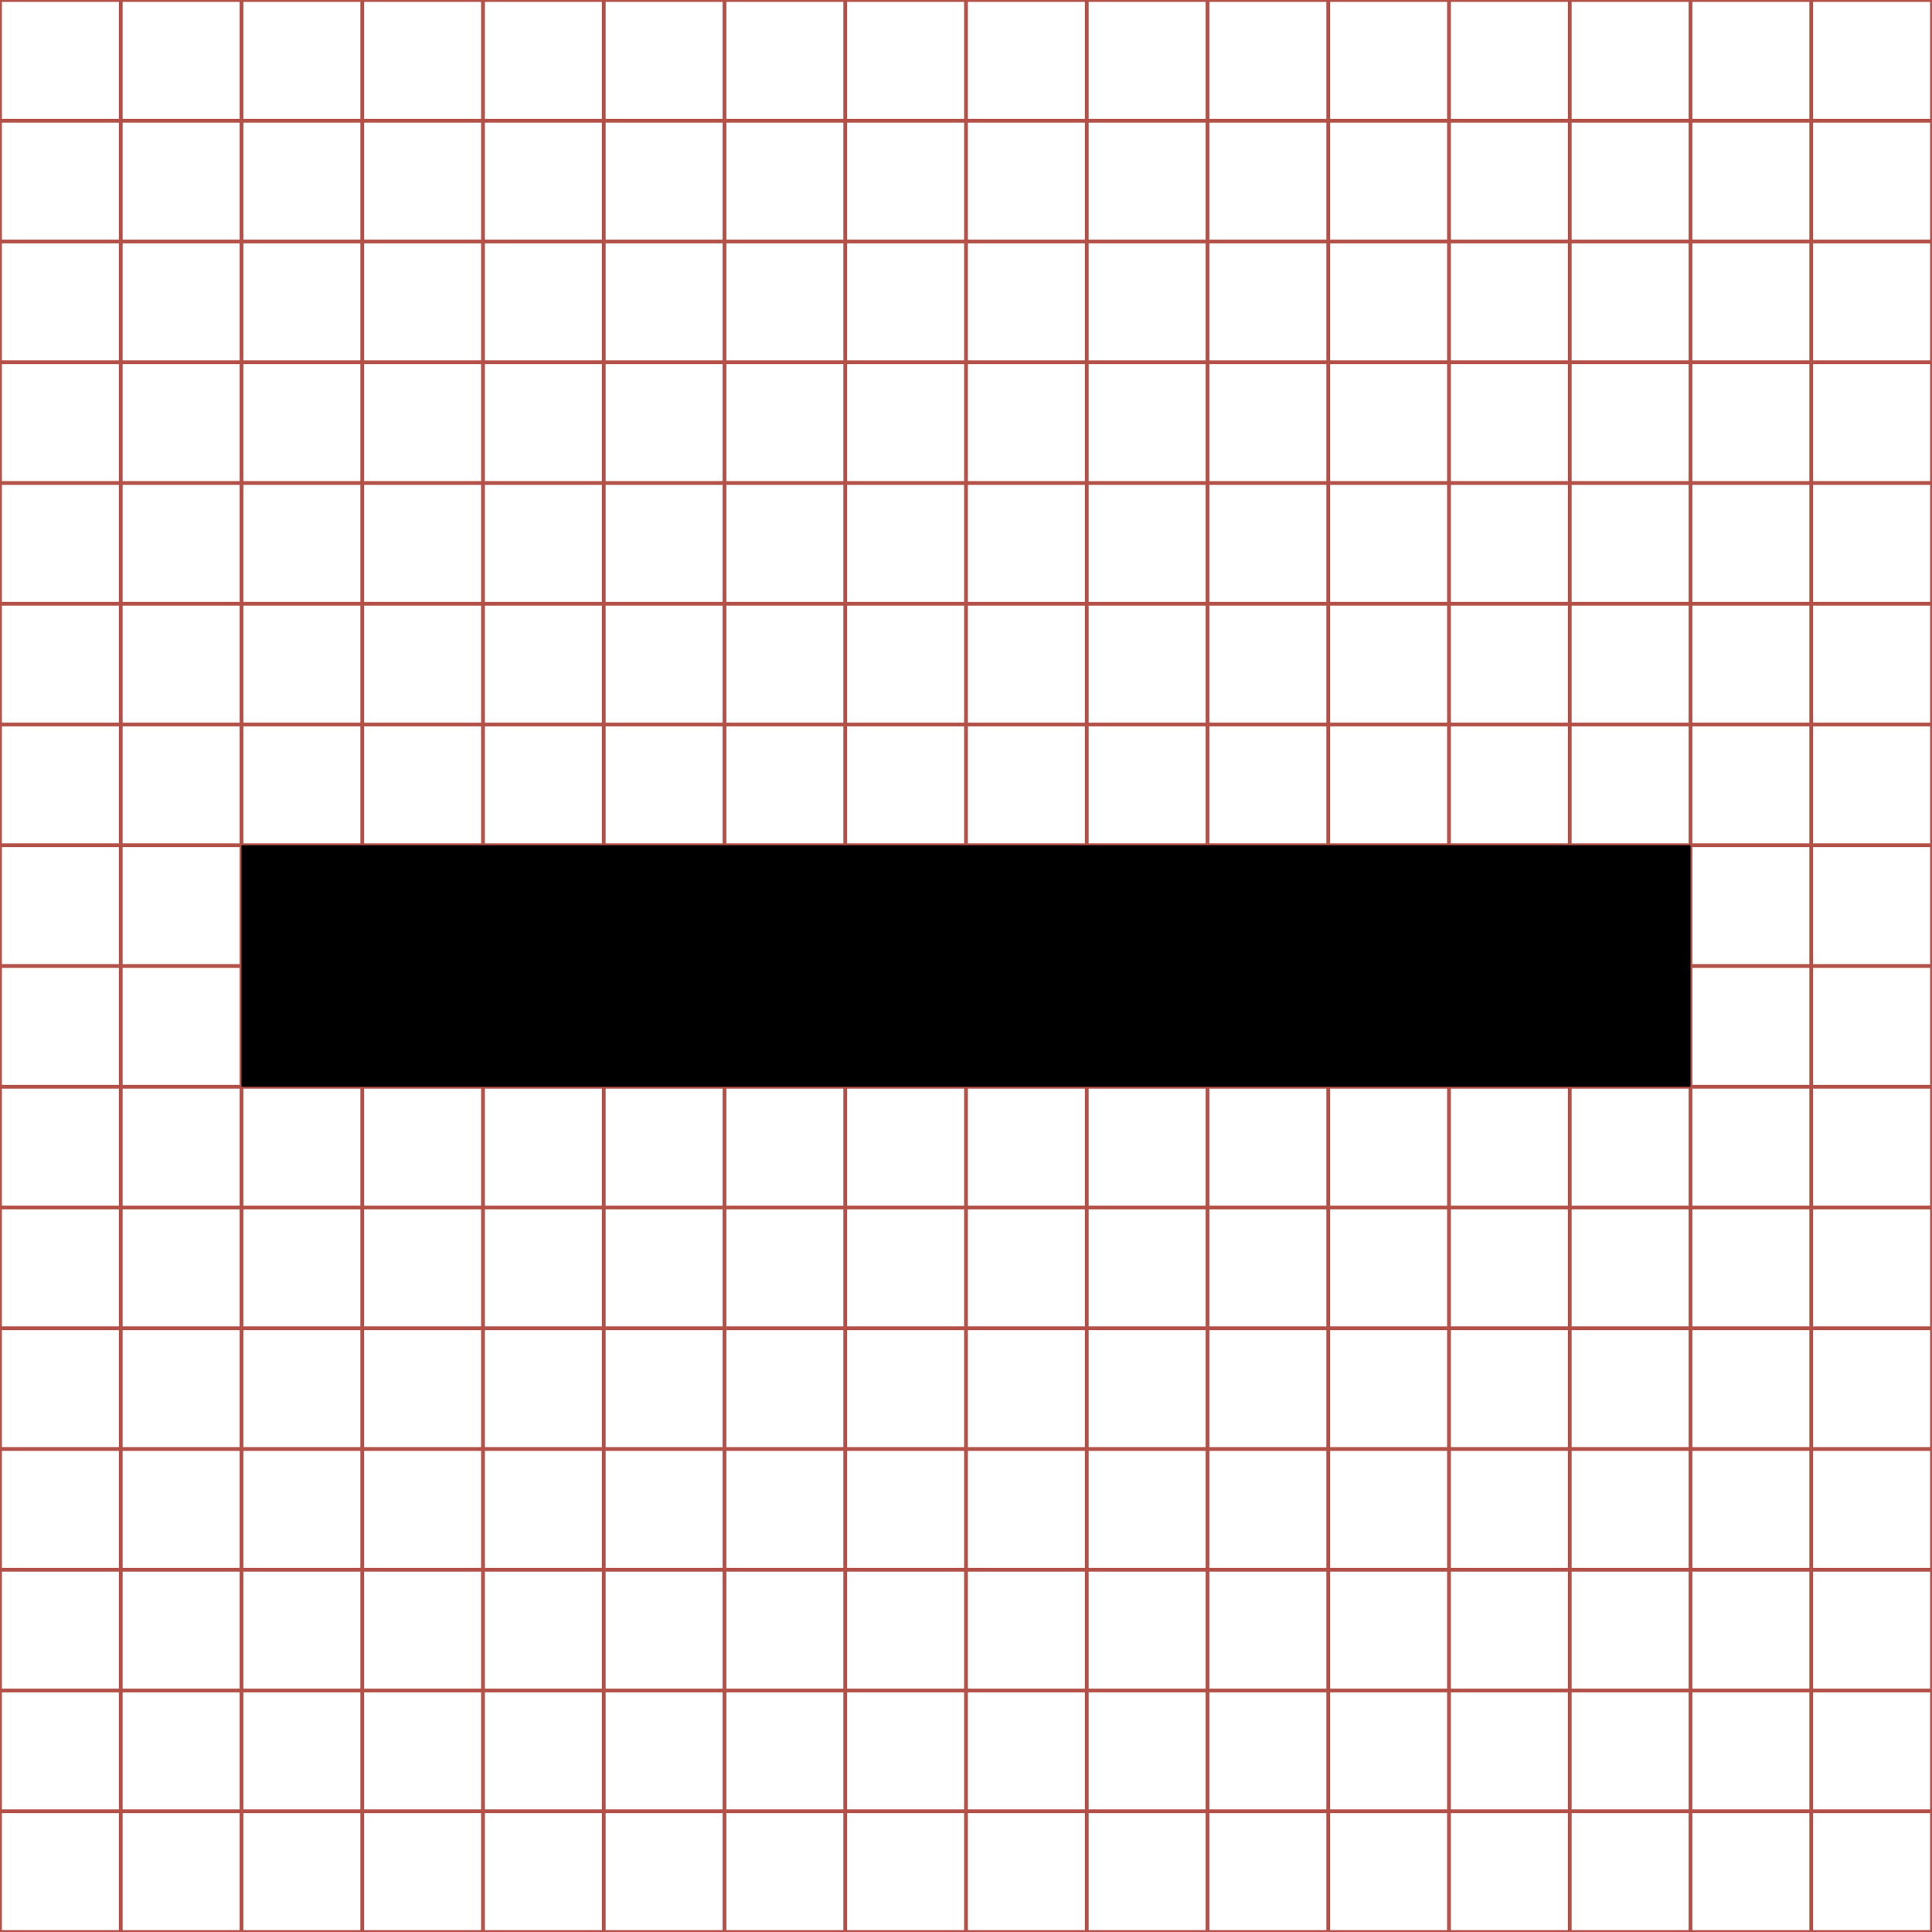
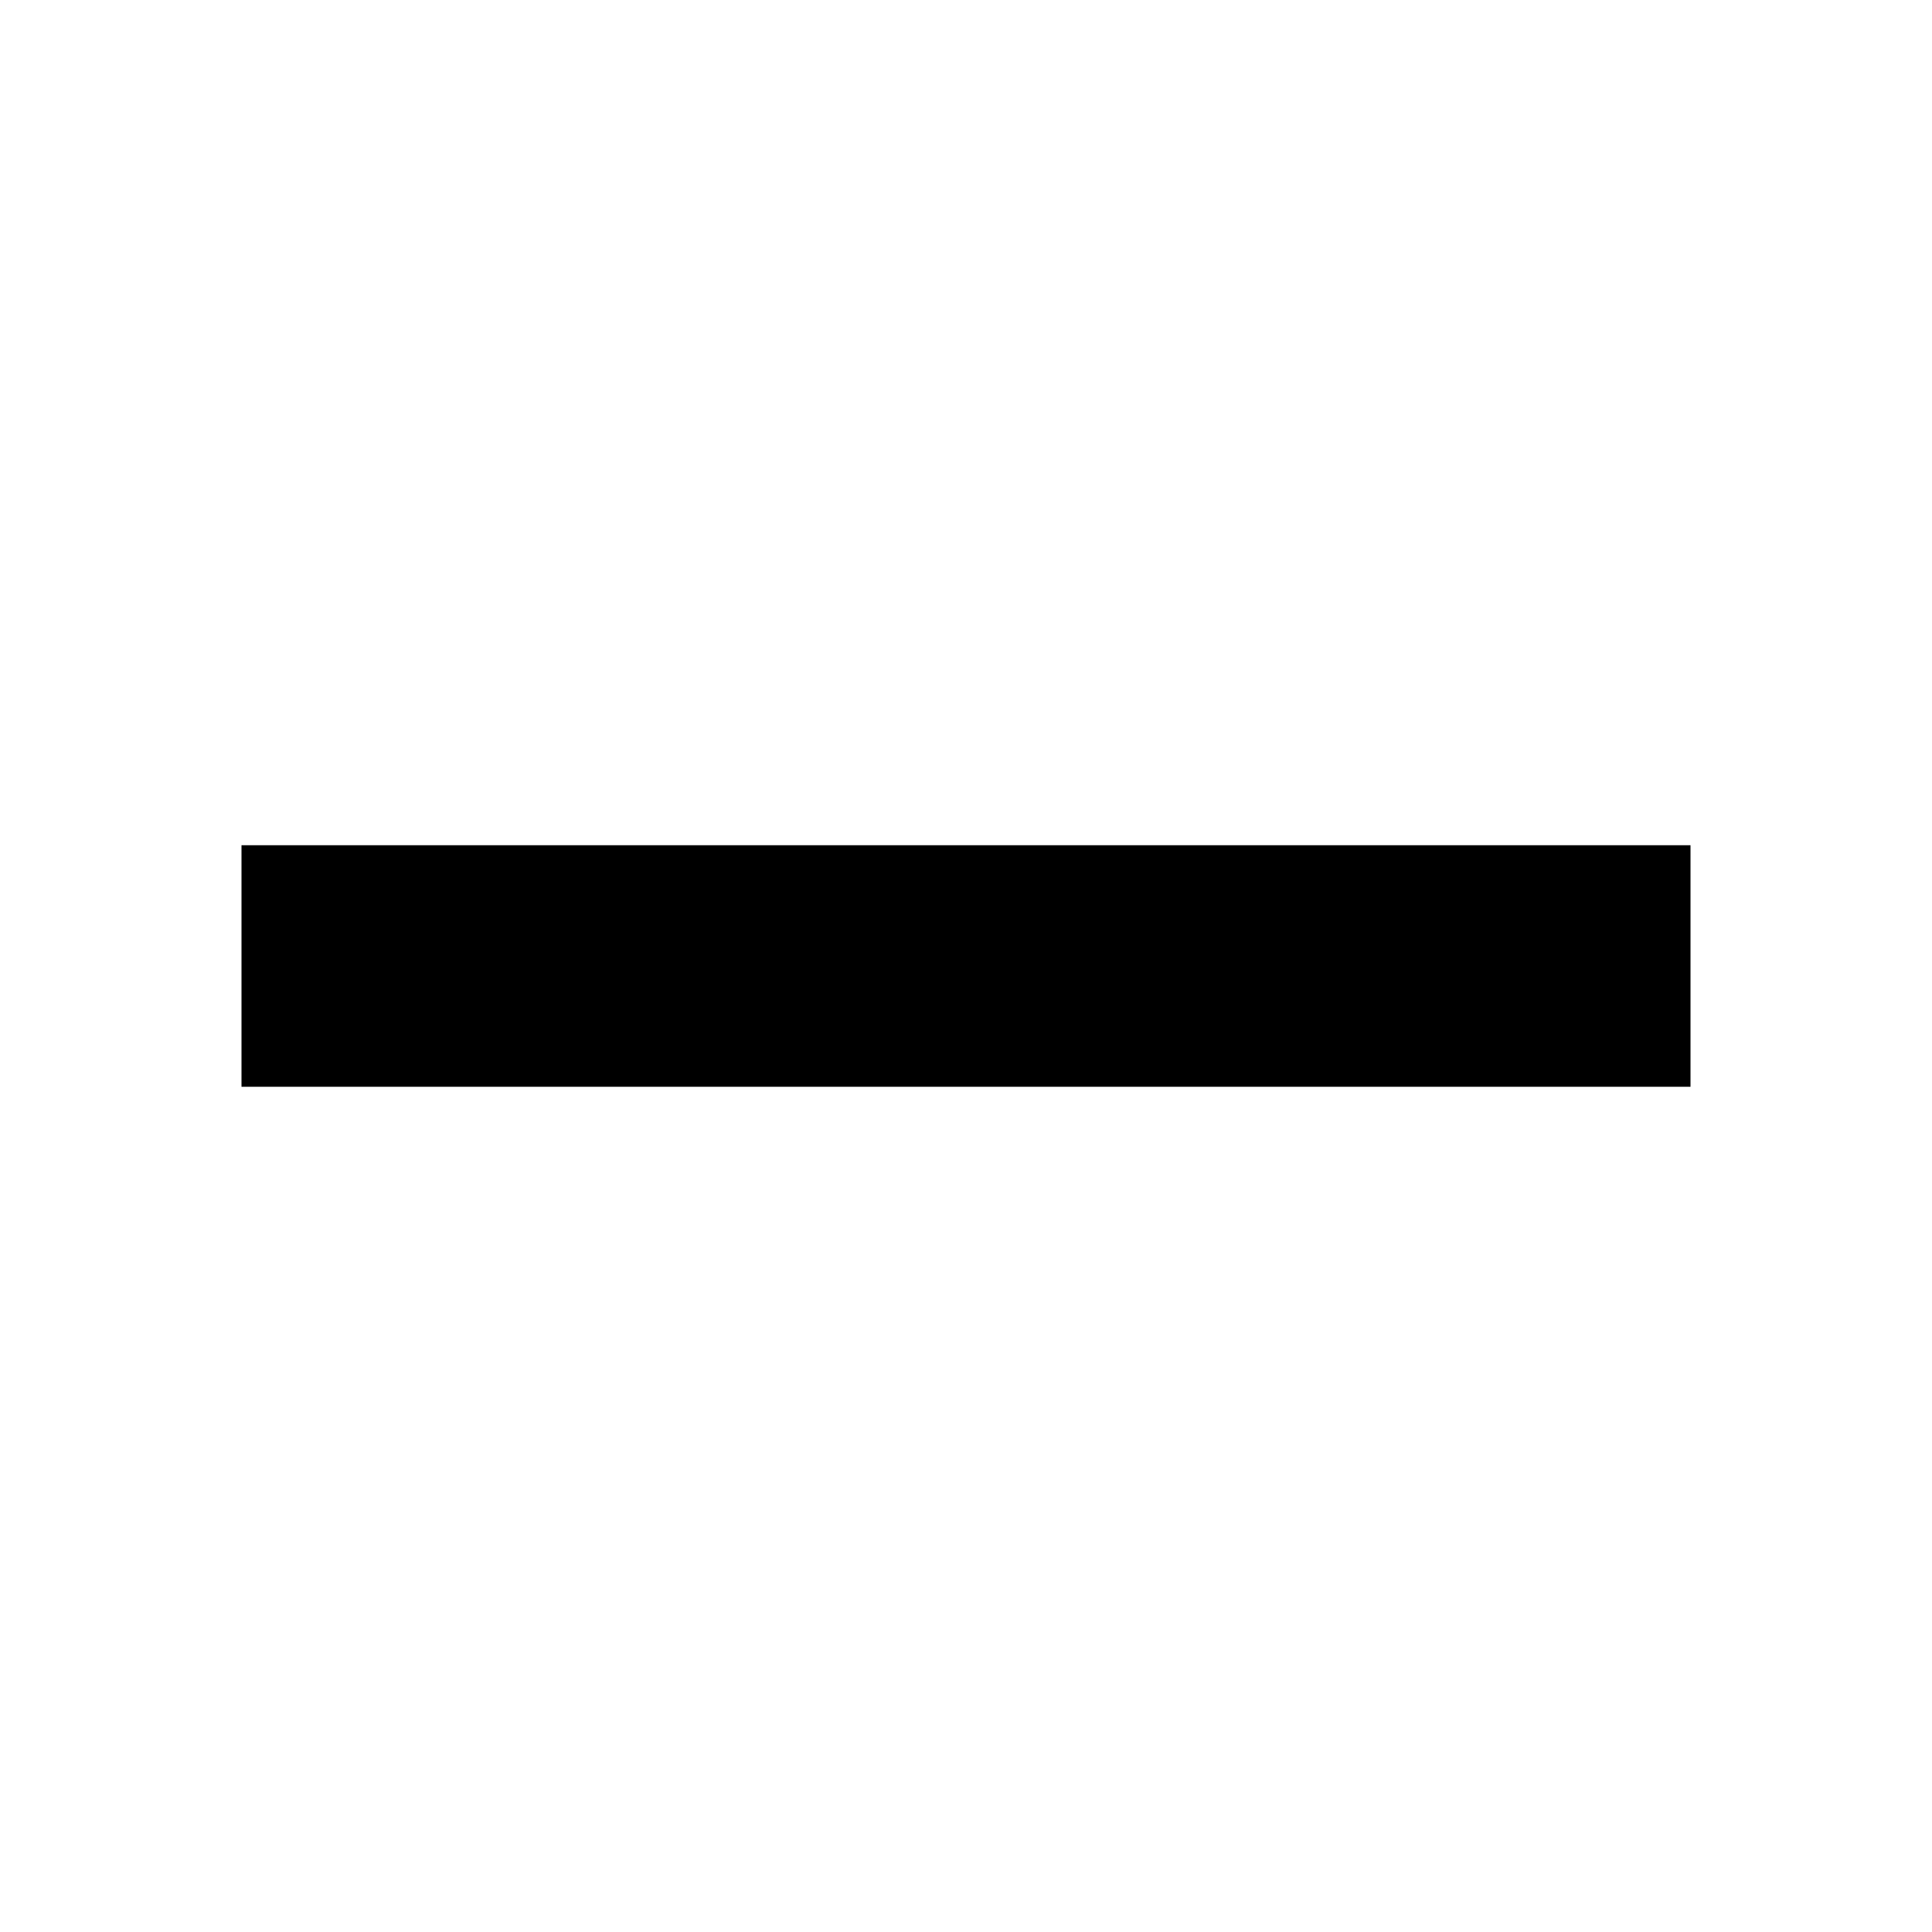
- <svg xmlns="http://www.w3.org/2000/svg" version="1.1" id="Layer_1" x="0px" y="0px" width="512px" height="512px" viewBox="0 0 512 512" enable-background="new 0 0 512 512" xml:space="preserve">
-   <g id="svgGrid">
-     <line fill="none" stroke="#B35047" x1="32" y1="0" x2="32" y2="512" />
-     <line fill="none" stroke="#B35047" x1="64" y1="0" x2="64" y2="512" />
-     <line fill="none" stroke="#B35047" x1="96" y1="0" x2="96" y2="512" />
-     <line fill="none" stroke="#B35047" x1="128" y1="0" x2="128" y2="512" />
-     <line fill="none" stroke="#B35047" x1="160" y1="0" x2="160" y2="512" />
-     <line fill="none" stroke="#B35047" x1="192" y1="0" x2="192" y2="512" />
-     <line fill="none" stroke="#B35047" x1="224" y1="0" x2="224" y2="512" />
-     <line fill="none" stroke="#B35047" x1="256" y1="0" x2="256" y2="512" />
-     <line fill="none" stroke="#B35047" x1="288" y1="0" x2="288" y2="512" />
-     <line fill="none" stroke="#B35047" x1="320" y1="0" x2="320" y2="512" />
-     <line fill="none" stroke="#B35047" x1="352" y1="0" x2="352" y2="512" />
-     <line fill="none" stroke="#B35047" x1="384" y1="0" x2="384" y2="512" />
-     <line fill="none" stroke="#B35047" x1="416" y1="0" x2="416" y2="512" />
-     <line fill="none" stroke="#B35047" x1="448" y1="0" x2="448" y2="512" />
-     <line fill="none" stroke="#B35047" x1="480" y1="0" x2="480" y2="512" />
-     <line fill="none" stroke="#B35047" x1="0" y1="32" x2="512" y2="32" />
-     <line fill="none" stroke="#B35047" x1="0" y1="64" x2="512" y2="64" />
-     <line fill="none" stroke="#B35047" x1="0" y1="96" x2="512" y2="96" />
-     <line fill="none" stroke="#B35047" x1="0" y1="128" x2="512" y2="128" />
-     <line fill="none" stroke="#B35047" x1="0" y1="160" x2="512" y2="160" />
-     <line fill="none" stroke="#B35047" x1="0" y1="192" x2="512" y2="192" />
-     <line fill="none" stroke="#B35047" x1="0" y1="224" x2="512" y2="224" />
-     <line fill="none" stroke="#B35047" x1="0" y1="256" x2="512" y2="256" />
-     <line fill="none" stroke="#B35047" x1="0" y1="288" x2="512" y2="288" />
-     <line fill="none" stroke="#B35047" x1="0" y1="320" x2="512" y2="320" />
-     <line fill="none" stroke="#B35047" x1="0" y1="352" x2="512" y2="352" />
-     <line fill="none" stroke="#B35047" x1="0" y1="384" x2="512" y2="384" />
-     <line fill="none" stroke="#B35047" x1="0" y1="416" x2="512" y2="416" />
-     <line fill="none" stroke="#B35047" x1="0" y1="448" x2="512" y2="448" />
-     <line fill="none" stroke="#B35047" x1="0" y1="480" x2="512" y2="480" />
-     <rect fill="none" stroke="#B35047" width="512" height="512" />
-   </g>
-   <polygon points="448,224 64,224 64,288 448,288 " />
+ <svg xmlns="http://www.w3.org/2000/svg" version="1.1" id="collecticon-sm-minus" width="16px" height="16px" viewBox="0 0 16 16">
+   <rect fill="none" width="16" height="16" />
+   <polygon points="14,7 2,7 2,9 14,9" />
</svg>
